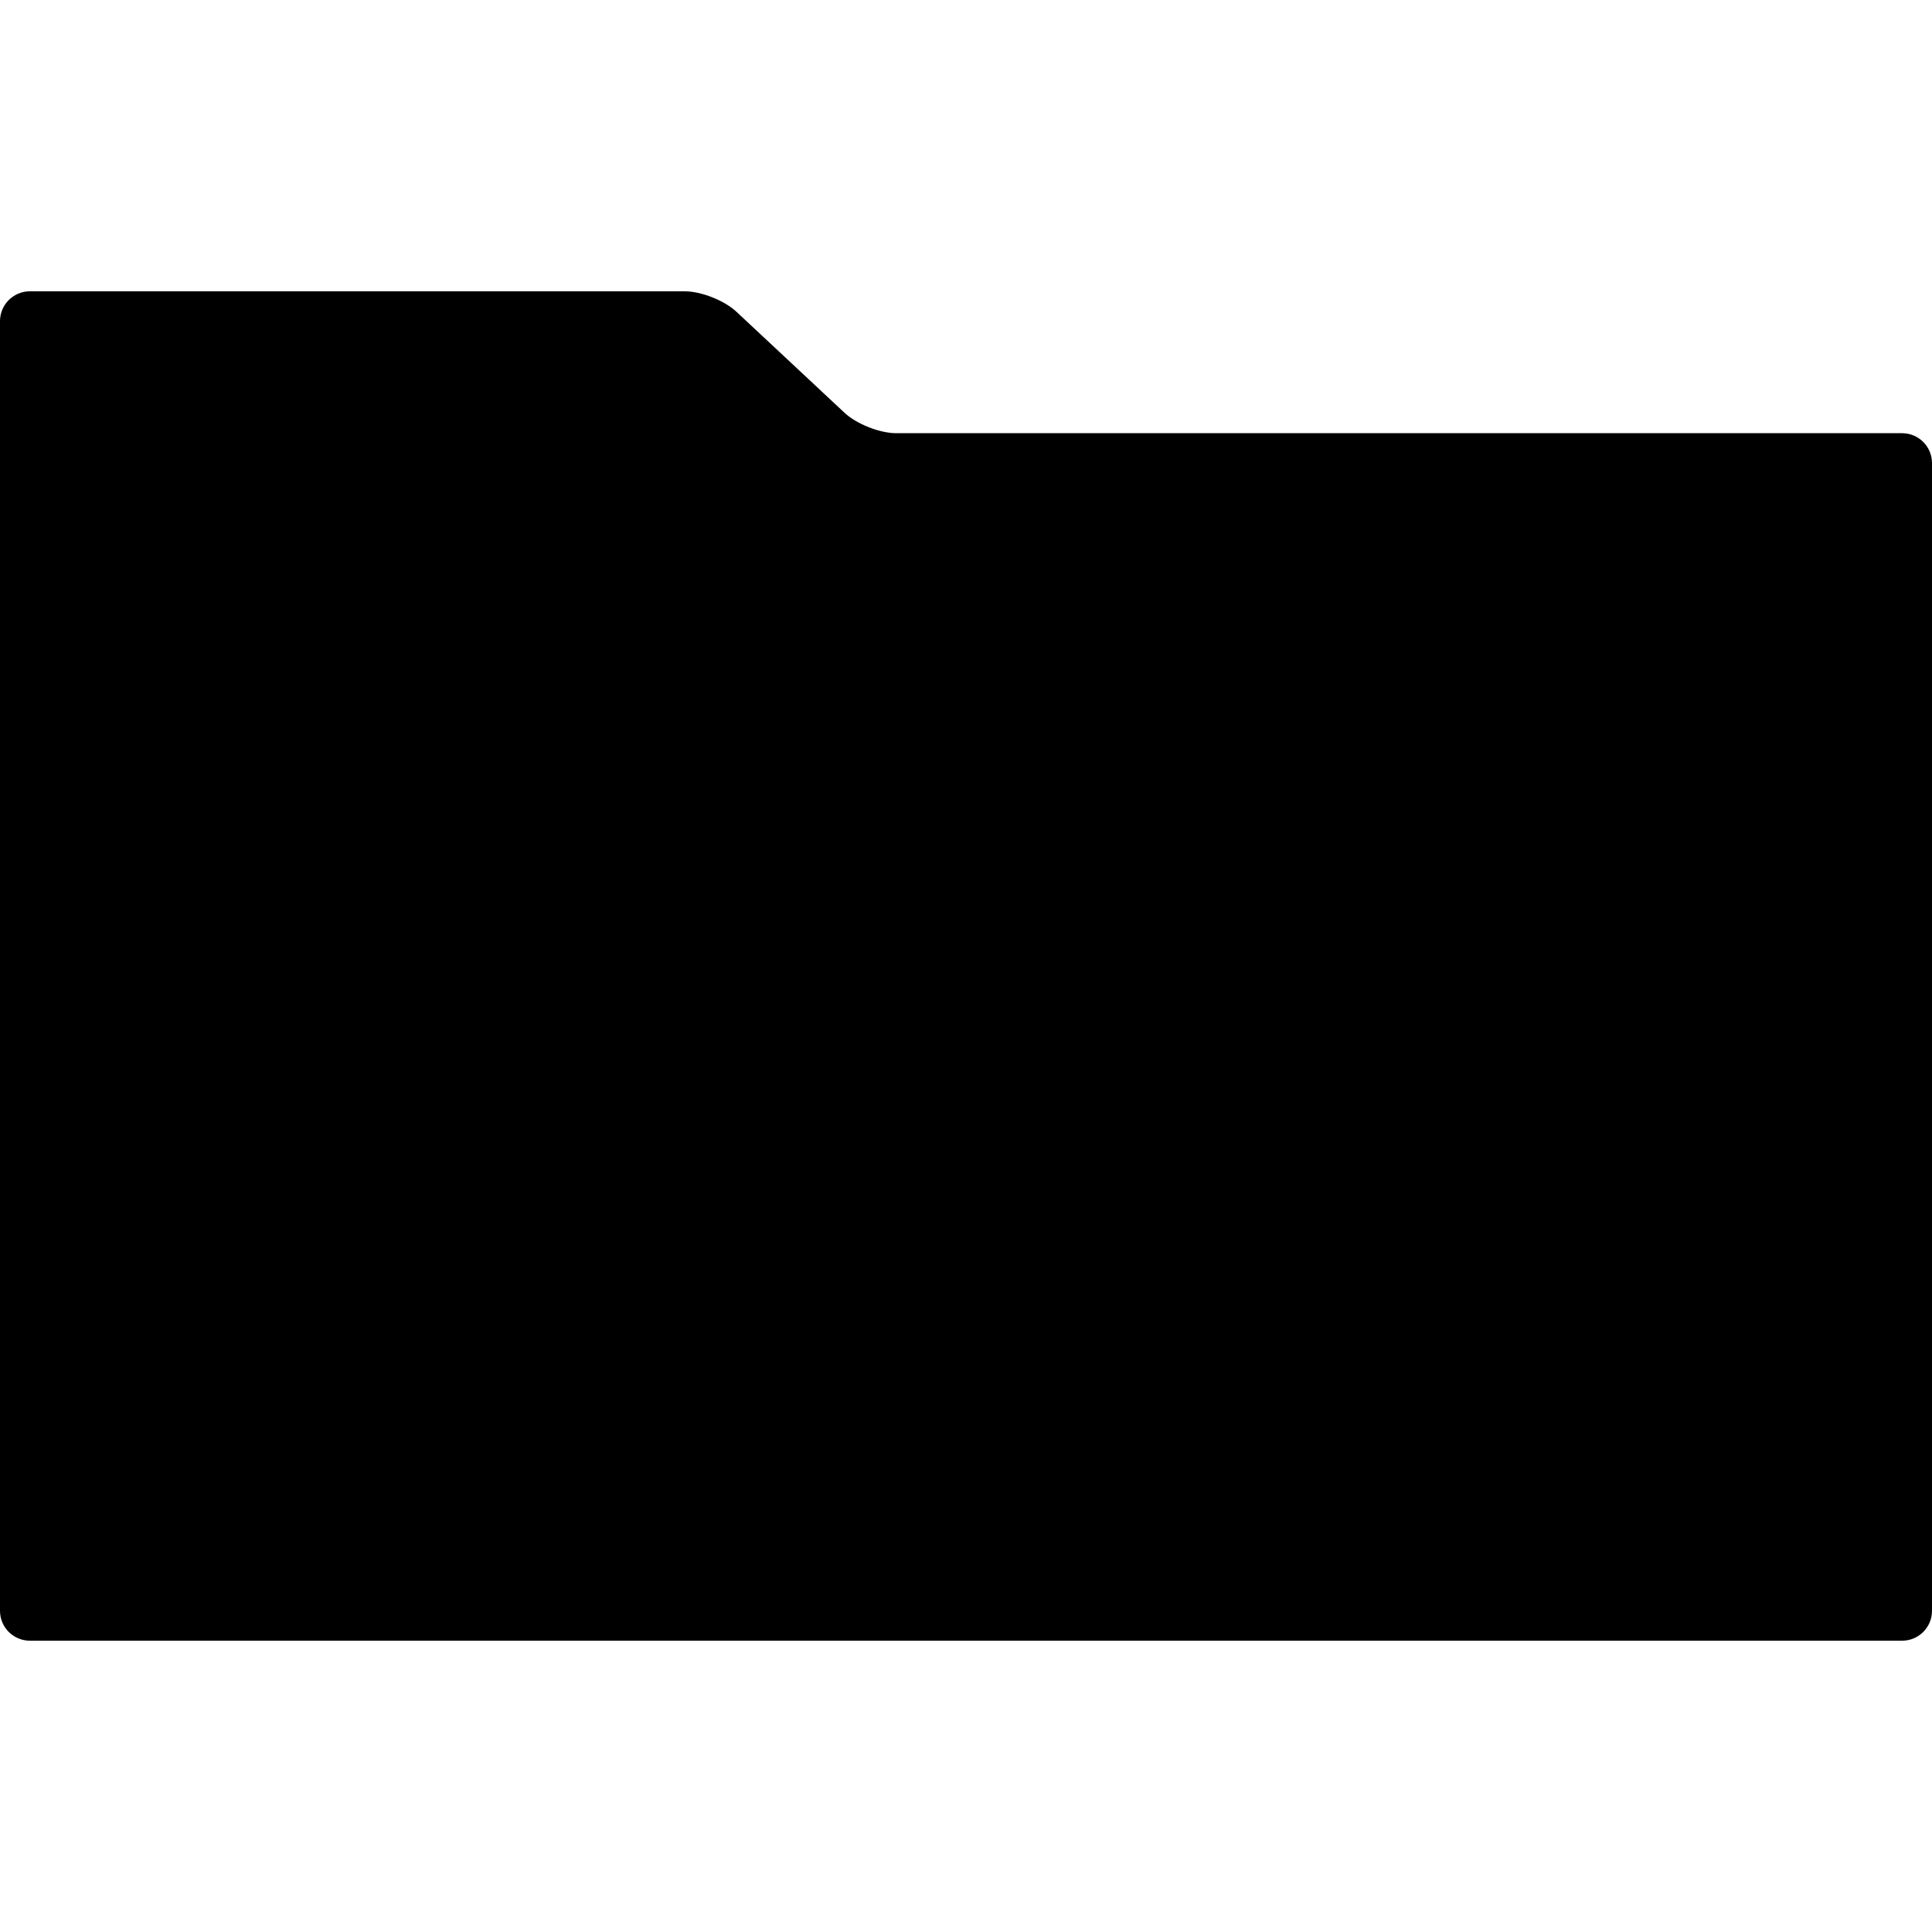
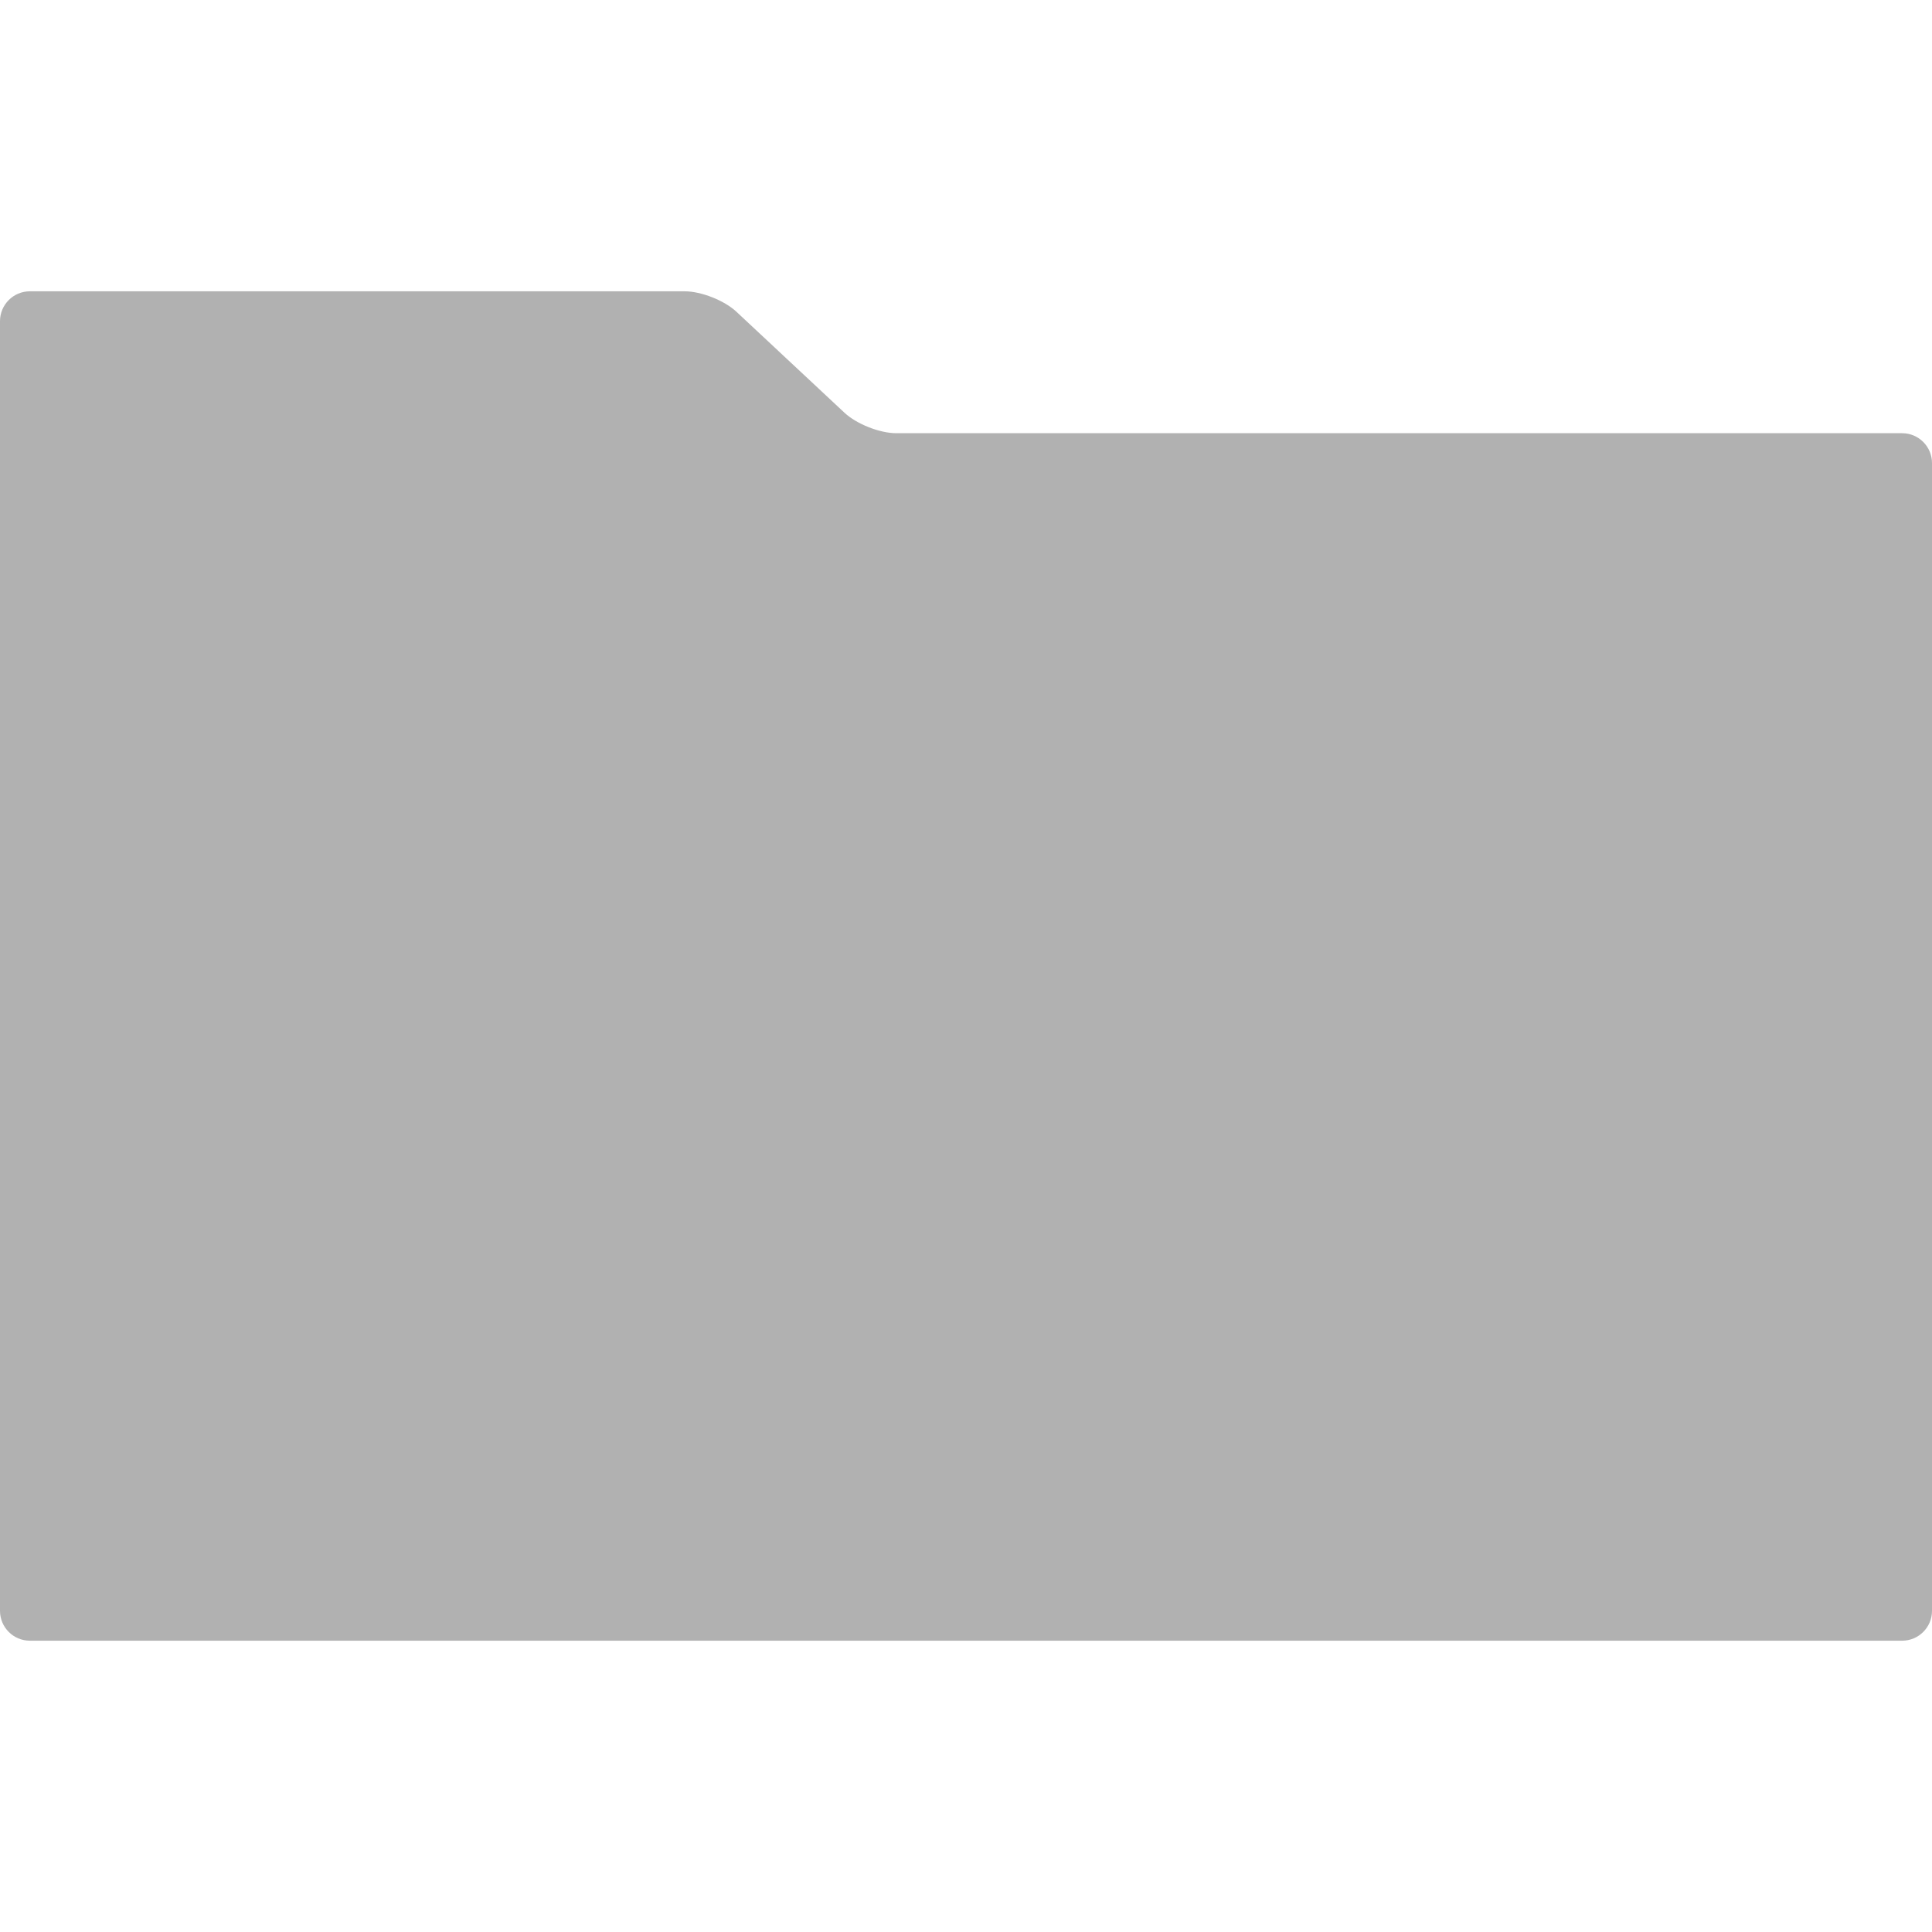
<svg xmlns="http://www.w3.org/2000/svg" version="1.1" id="Capa_1" x="0px" y="0px" width="593.523px" height="593.523px" viewBox="0 0 593.523 593.523" style="enable-background:new 0 0 593.523 593.523;" xml:space="preserve">
-   <g>
-     <g>
-       <path d="M584.344,133.083H275.342c-5.07,0-12.182-2.806-15.888-6.267L226.22,95.758c-3.706-3.461-10.817-6.267-15.888-6.267H9.18    c-5.07,0-9.18,4.109-9.18,9.18v396.182c0,5.07,4.109,9.18,9.18,9.18h575.164c5.07,0,9.18-4.109,9.18-9.18V142.264    C593.523,137.193,589.414,133.083,584.344,133.083z" />
+   <defs id="defs41" />
+   <g id="g6">
+     <g id="g4">
+       <path d="M584.344,133.083H275.342c-5.07,0-12.182-2.806-15.888-6.267L226.22,95.758c-3.706-3.461-10.817-6.267-15.888-6.267H9.18    c-5.07,0-9.18,4.109-9.18,9.18v396.182c0,5.07,4.109,9.18,9.18,9.18h575.164c5.07,0,9.18-4.109,9.18-9.18V142.264    C593.523,137.193,589.414,133.083,584.344,133.083z" id="path2" style="fill:#b1b1b1;fill-opacity:1" />
    </g>
  </g>
-   <g>
+   <g id="g8">
</g>
-   <g>
+   <g id="g10">
</g>
-   <g>
+   <g id="g12">
</g>
-   <g>
+   <g id="g14">
</g>
-   <g>
+   <g id="g16">
</g>
-   <g>
+   <g id="g18">
</g>
-   <g>
+   <g id="g20">
</g>
-   <g>
+   <g id="g22">
</g>
-   <g>
+   <g id="g24">
</g>
-   <g>
+   <g id="g26">
</g>
-   <g>
+   <g id="g28">
</g>
-   <g>
+   <g id="g30">
</g>
-   <g>
+   <g id="g32">
</g>
-   <g>
+   <g id="g34">
</g>
-   <g>
+   <g id="g36">
</g>
</svg>
